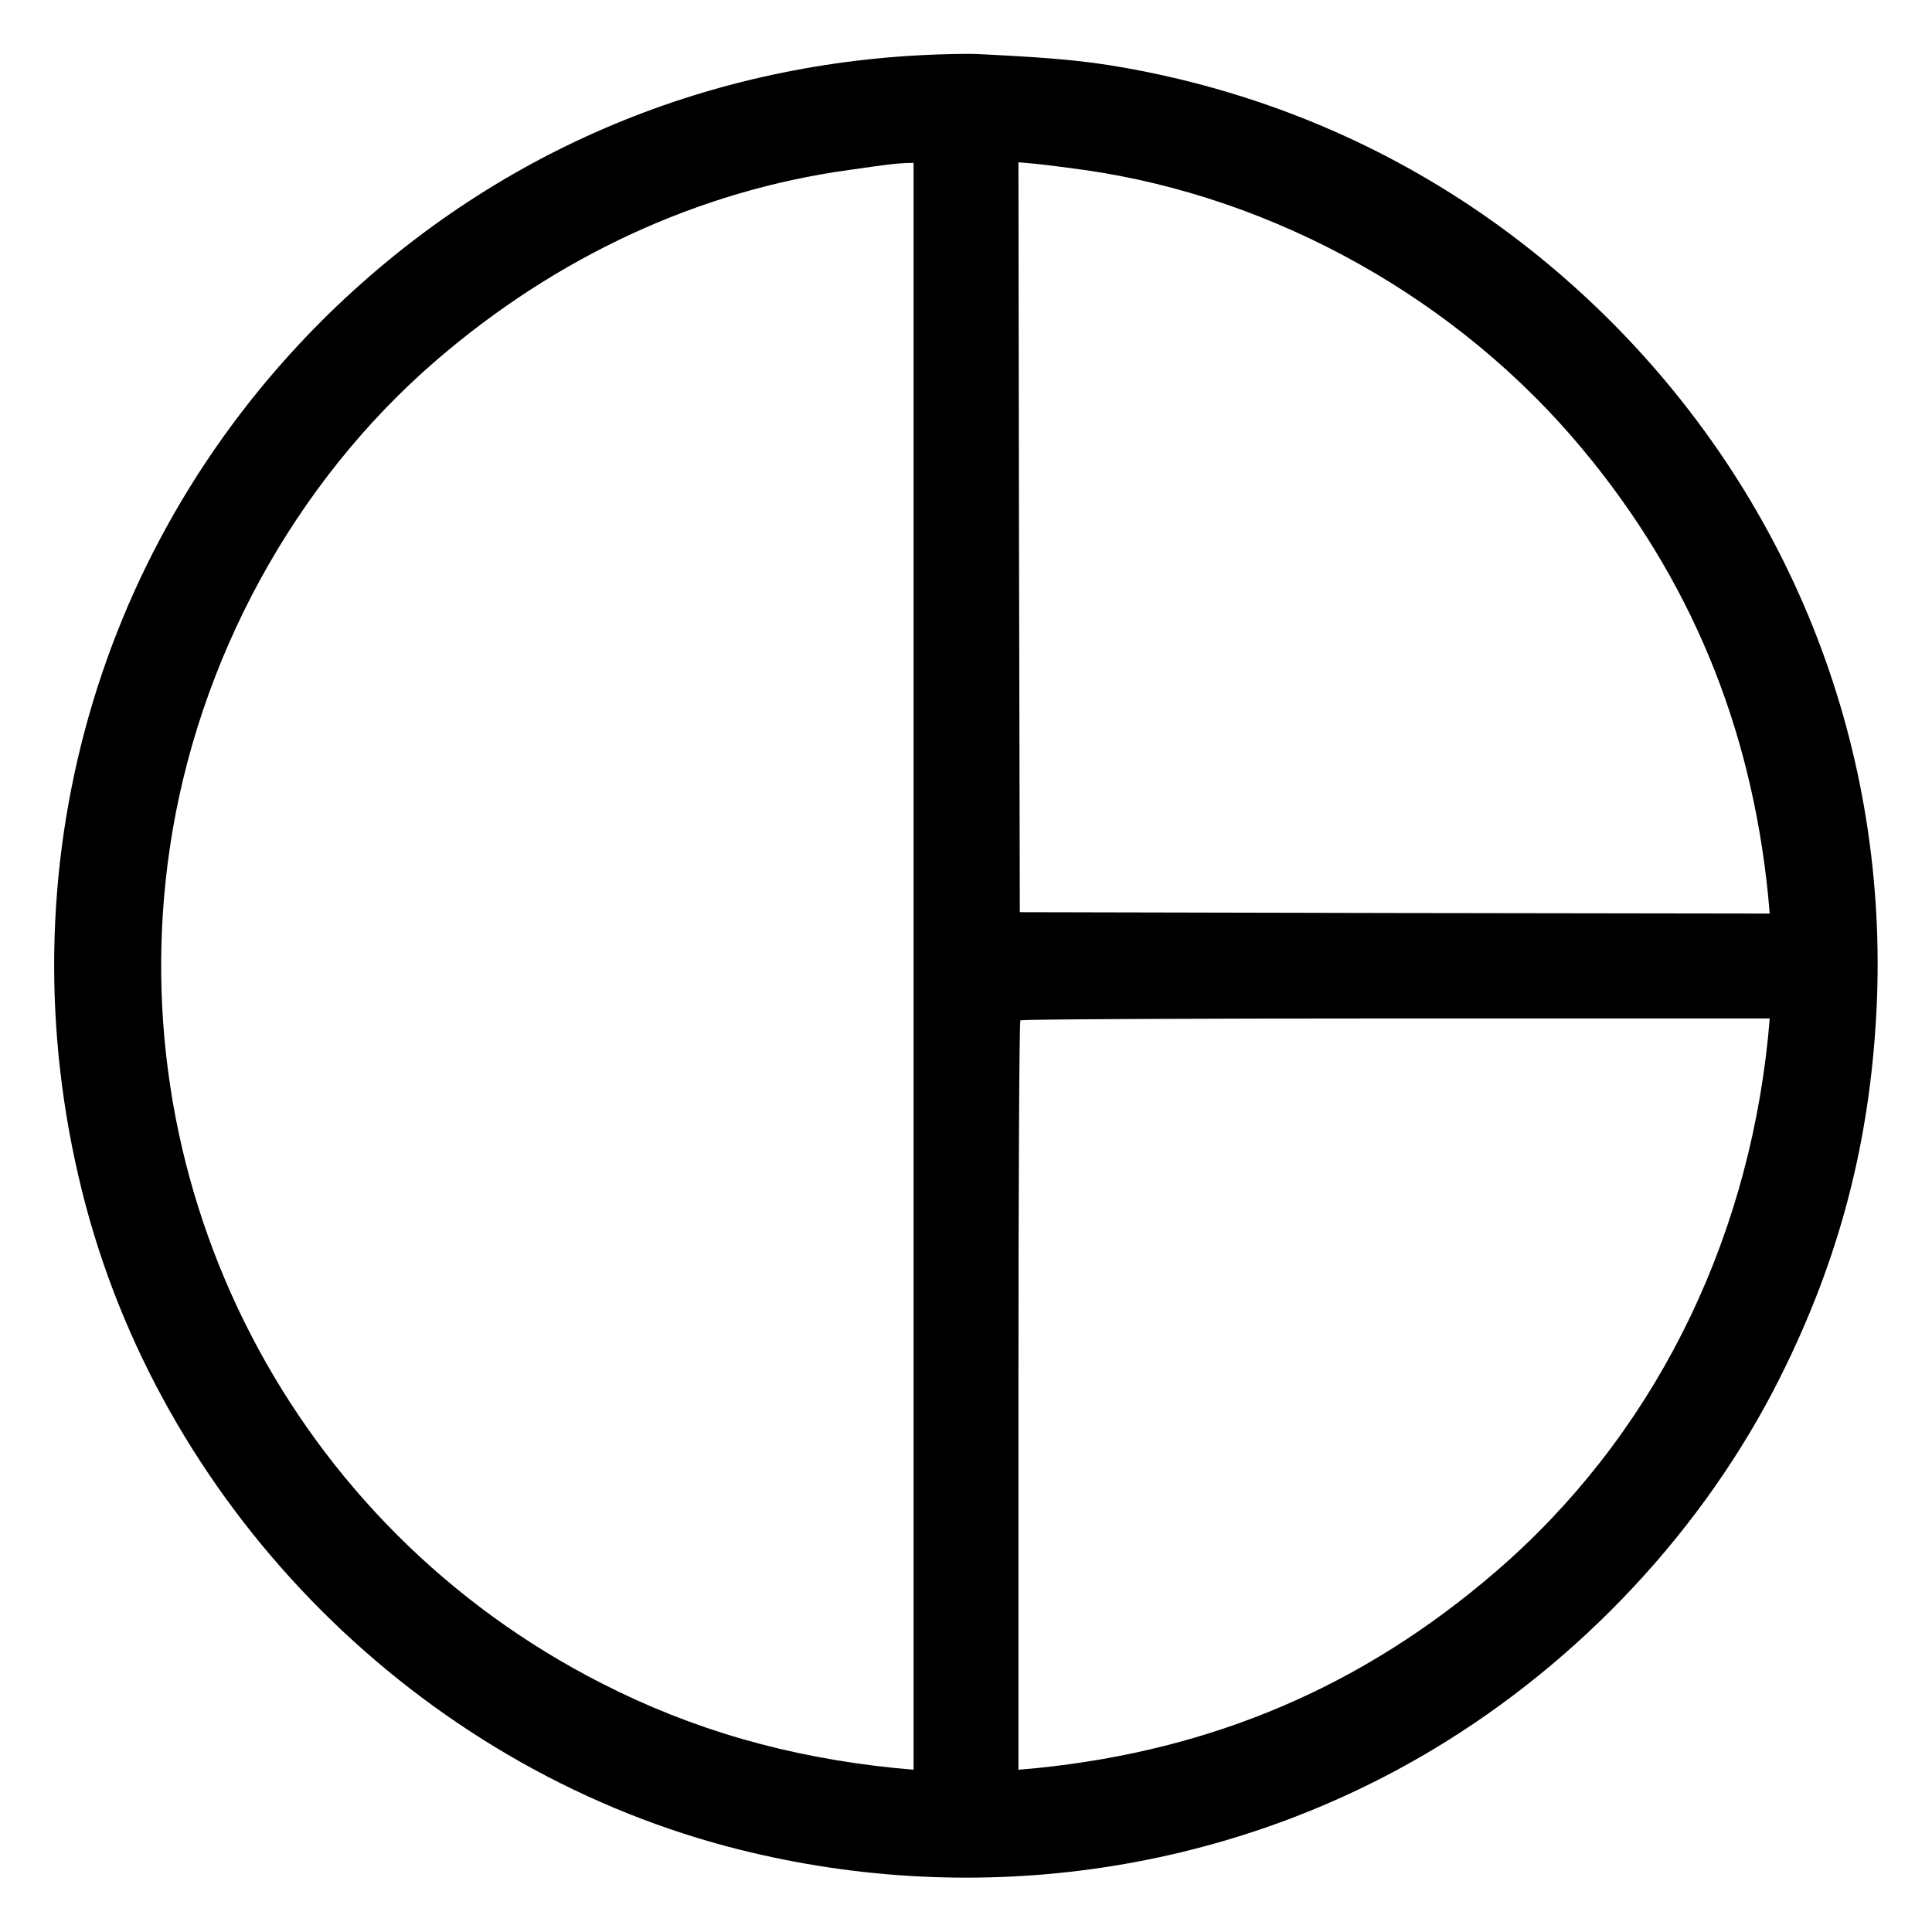
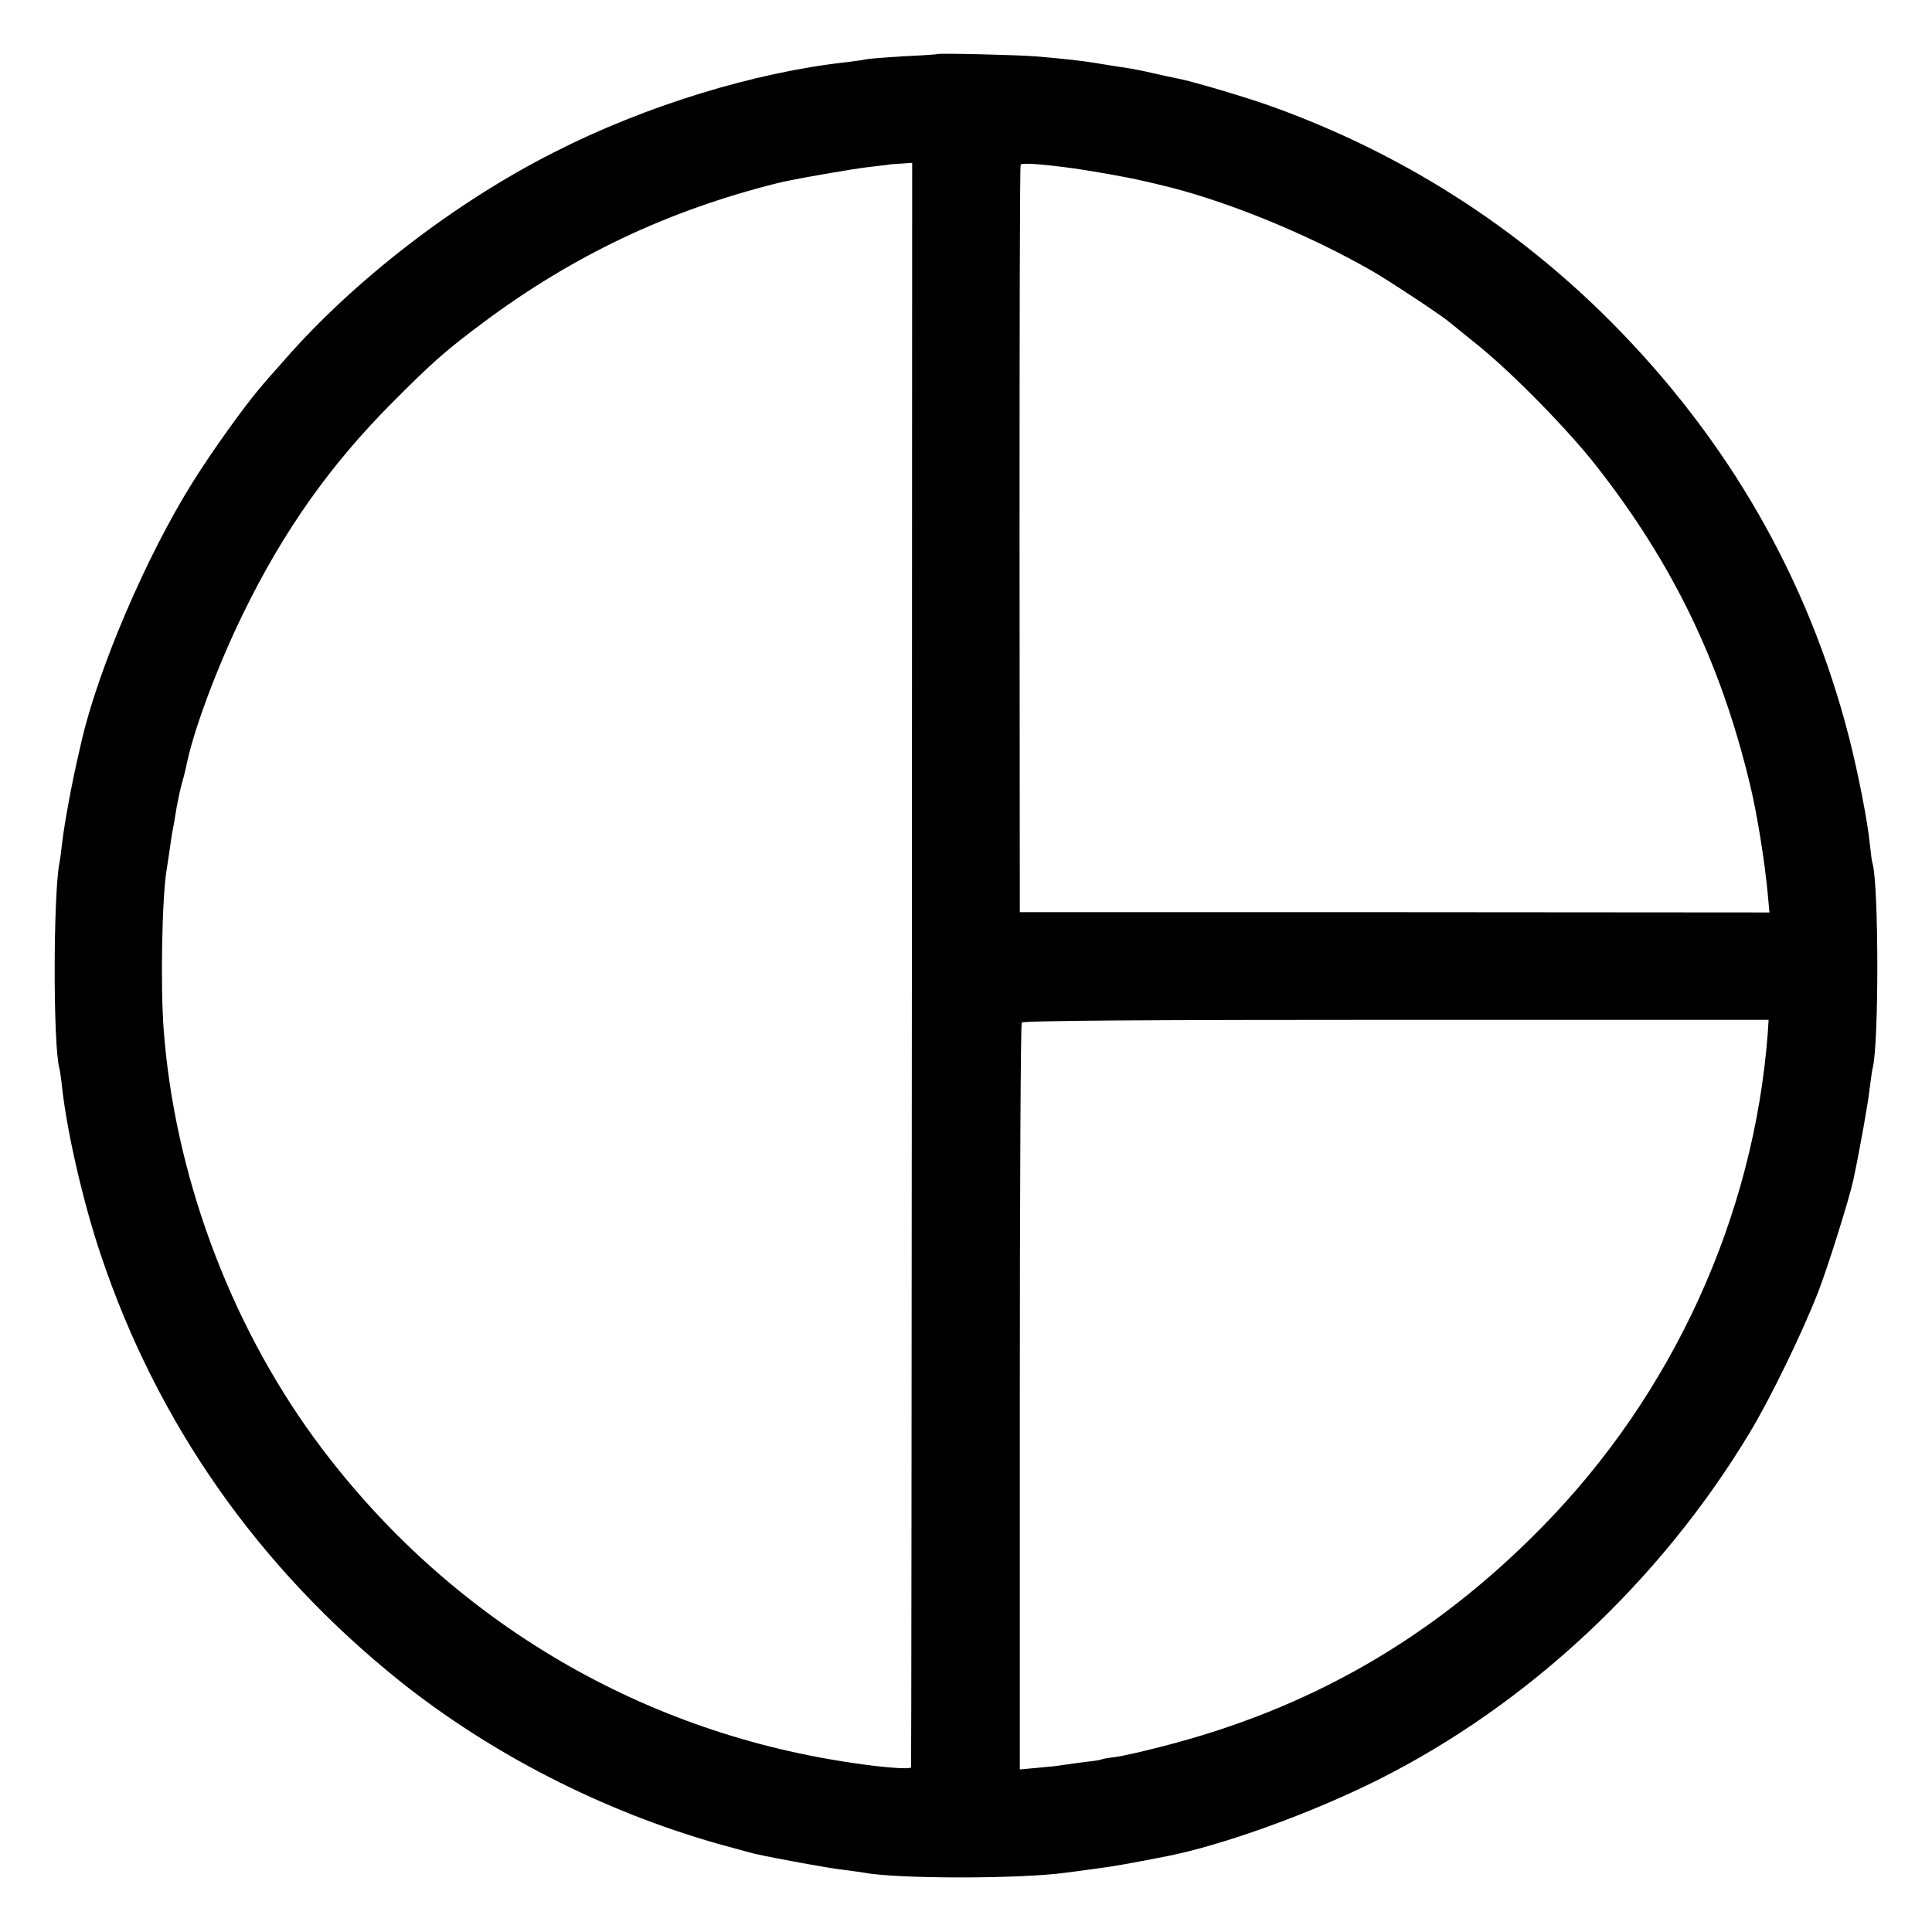
<svg xmlns="http://www.w3.org/2000/svg" version="1.0" width="700pt" height="700pt" viewBox="0 0 700 700" preserveAspectRatio="xMidYMid meet">
  <g transform="translate(0,700) scale(0.1,-0.1)" fill="#000000" stroke="none">
-     <path d="M3335 6800 c-830 -44 -1585 -379 -2171 -964 -840 -841 -1161 -2047 -853 -3205 298 -1115 1205 -2022 2320 -2320 875 -233 1802 -106 2564 352 533 320 980 799 1253 1343 216 430 327 855 351 1336 46 936 -300 1830 -963 2494 -466 466 -1041 774 -1684 904 -187 37 -299 49 -607 64 -38 2 -133 0 -210 -4z m-25 -3301 l0 -2911 -67 6 c-390 40 -734 139 -1063 307 -1118 569 -1747 1785 -1565 3025 100 681 451 1324 964 1767 438 378 953 616 1496 691 147 21 164 23 203 25 l32 1 0 -2911z m620 2885 c693 -99 1356 -471 1806 -1014 387 -466 608 -998 670 -1613 l6 -67 -1358 2 -1359 3 -3 1359 -2 1358 67 -6 c38 -4 115 -14 173 -22z m2476 -3141 c-78 -768 -426 -1454 -985 -1936 -482 -416 -1025 -648 -1663 -713 l-68 -6 0 1354 c0 745 3 1358 7 1361 3 4 616 7 1361 7 l1354 0 -6 -67z" />
+     <path d="M3397 6804 c-1 -1 -57 -5 -125 -8 -67 -4 -128 -9 -135 -11 -6 -2 -37 -6 -67 -10 -333 -36 -732 -158 -1063 -327 -358 -181 -724 -463 -977 -753 -29 -33 -65 -73 -79 -90 -58 -66 -179 -234 -254 -354 -166 -265 -343 -677 -403 -943 -2 -10 -6 -26 -8 -35 -24 -101 -53 -258 -61 -328 -3 -27 -7 -60 -10 -73 -22 -117 -23 -658 0 -742 2 -8 7 -40 10 -70 18 -163 76 -415 139 -603 205 -614 573 -1138 1086 -1549 330 -263 734 -470 1150 -588 61 -17 120 -33 132 -36 90 -20 273 -53 319 -58 31 -4 67 -9 79 -11 120 -23 568 -23 732 0 18 2 69 9 113 15 68 9 110 17 250 44 205 40 528 157 769 278 543 272 1023 721 1346 1258 75 124 191 363 248 510 35 90 113 339 127 405 24 113 54 282 59 330 4 33 9 67 11 75 23 88 22 659 0 740 -3 8 -7 40 -10 70 -8 83 -43 261 -76 390 -147 572 -437 1077 -864 1506 -345 346 -755 607 -1218 775 -89 33 -302 96 -348 104 -16 3 -57 12 -92 20 -34 8 -80 17 -102 20 -22 3 -65 10 -95 15 -58 10 -116 16 -230 26 -67 5 -348 12 -353 8z m-93 -3297 c-1 -1596 -2 -2905 -3 -2910 -1 -10 -129 1 -266 24 -764 125 -1438 541 -1897 1169 -309 424 -506 959 -545 1480 -12 161 -6 482 11 580 2 14 7 47 11 73 4 27 8 59 11 70 2 12 9 49 14 82 6 33 15 74 20 90 5 17 11 41 14 55 24 126 111 360 206 555 146 300 316 540 540 765 146 147 196 191 333 293 325 242 667 404 1062 503 54 14 278 53 335 59 36 4 66 8 67 8 1 1 21 3 45 4 l43 3 -1 -2903z m586 2883 c64 -9 206 -34 245 -44 11 -2 40 -9 65 -15 229 -53 531 -175 770 -312 58 -33 241 -154 275 -181 11 -9 63 -51 115 -93 124 -101 325 -306 426 -436 276 -353 448 -709 554 -1149 26 -106 54 -281 65 -400 l6 -66 -1358 1 -1358 0 -1 1350 c0 743 1 1354 4 1358 4 8 73 3 192 -13z m2515 -3132 c-50 -666 -345 -1311 -820 -1793 -393 -400 -839 -657 -1379 -794 -66 -17 -140 -34 -165 -37 -25 -3 -48 -7 -51 -9 -3 -2 -30 -6 -60 -9 -30 -4 -66 -9 -80 -11 -14 -3 -54 -7 -90 -10 l-65 -6 0 1348 c0 741 3 1353 7 1358 4 7 456 10 1356 10 l1350 0 -3 -47z" />
  </g>
</svg>
